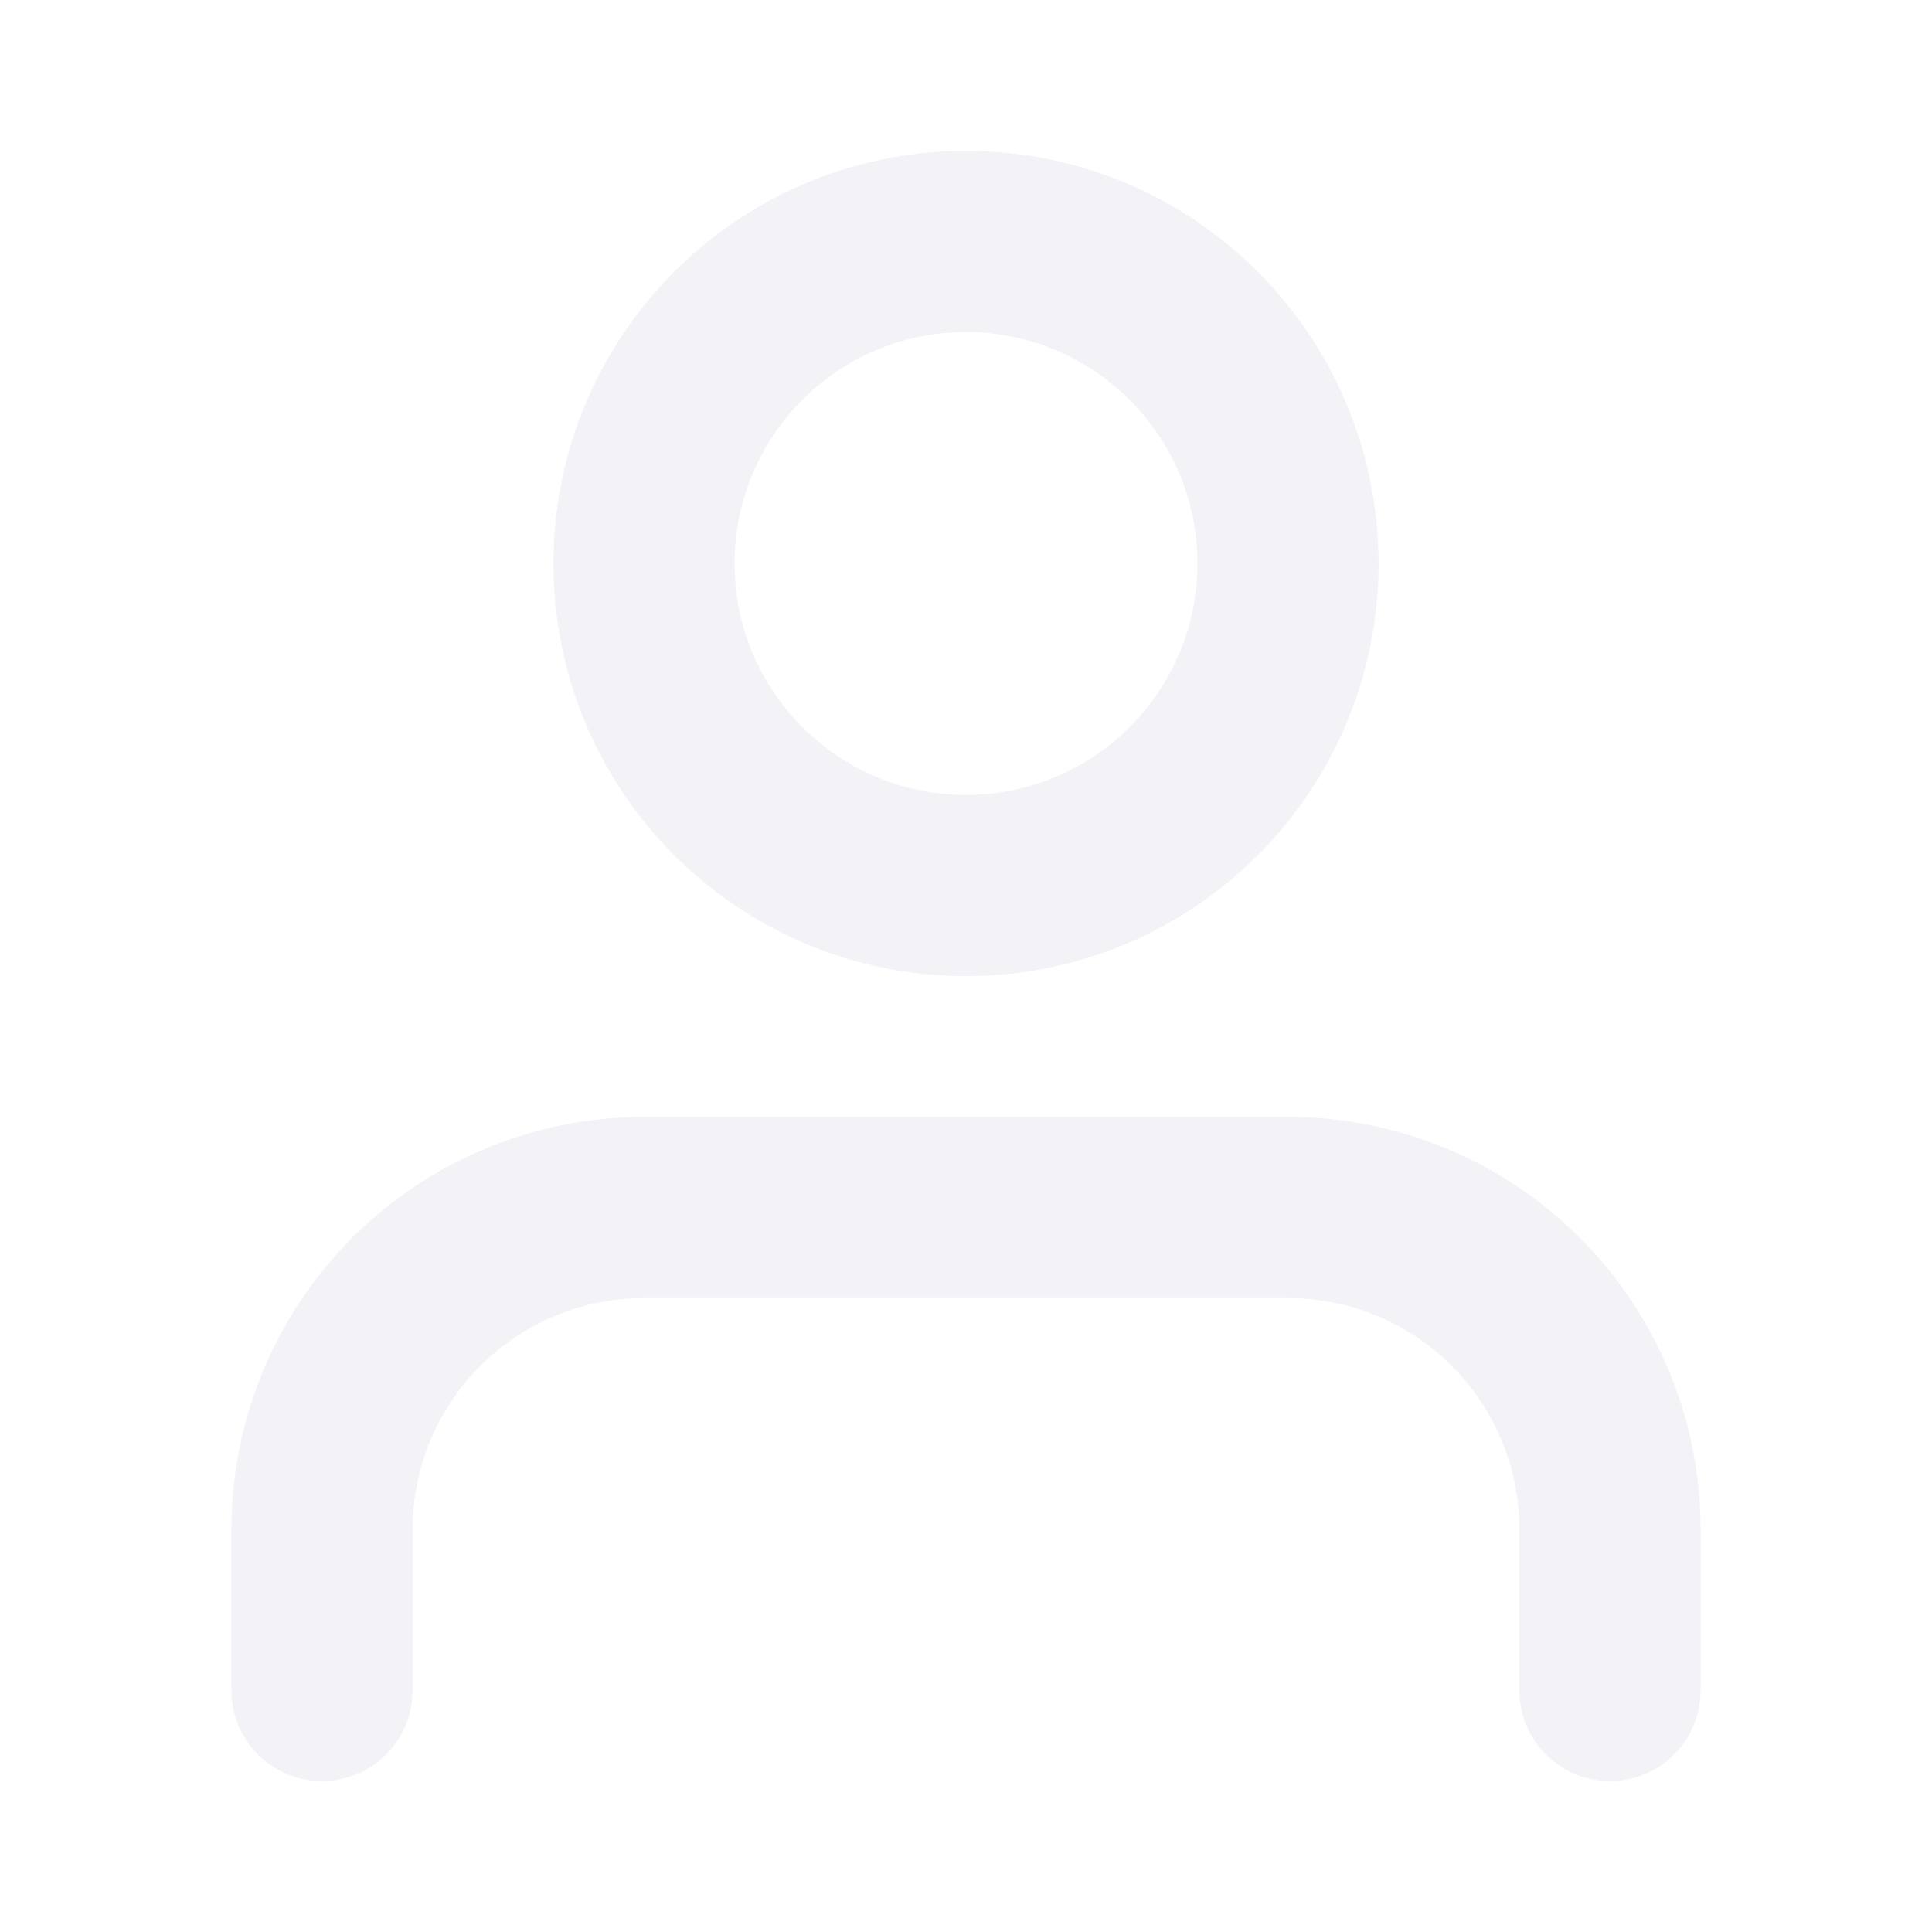
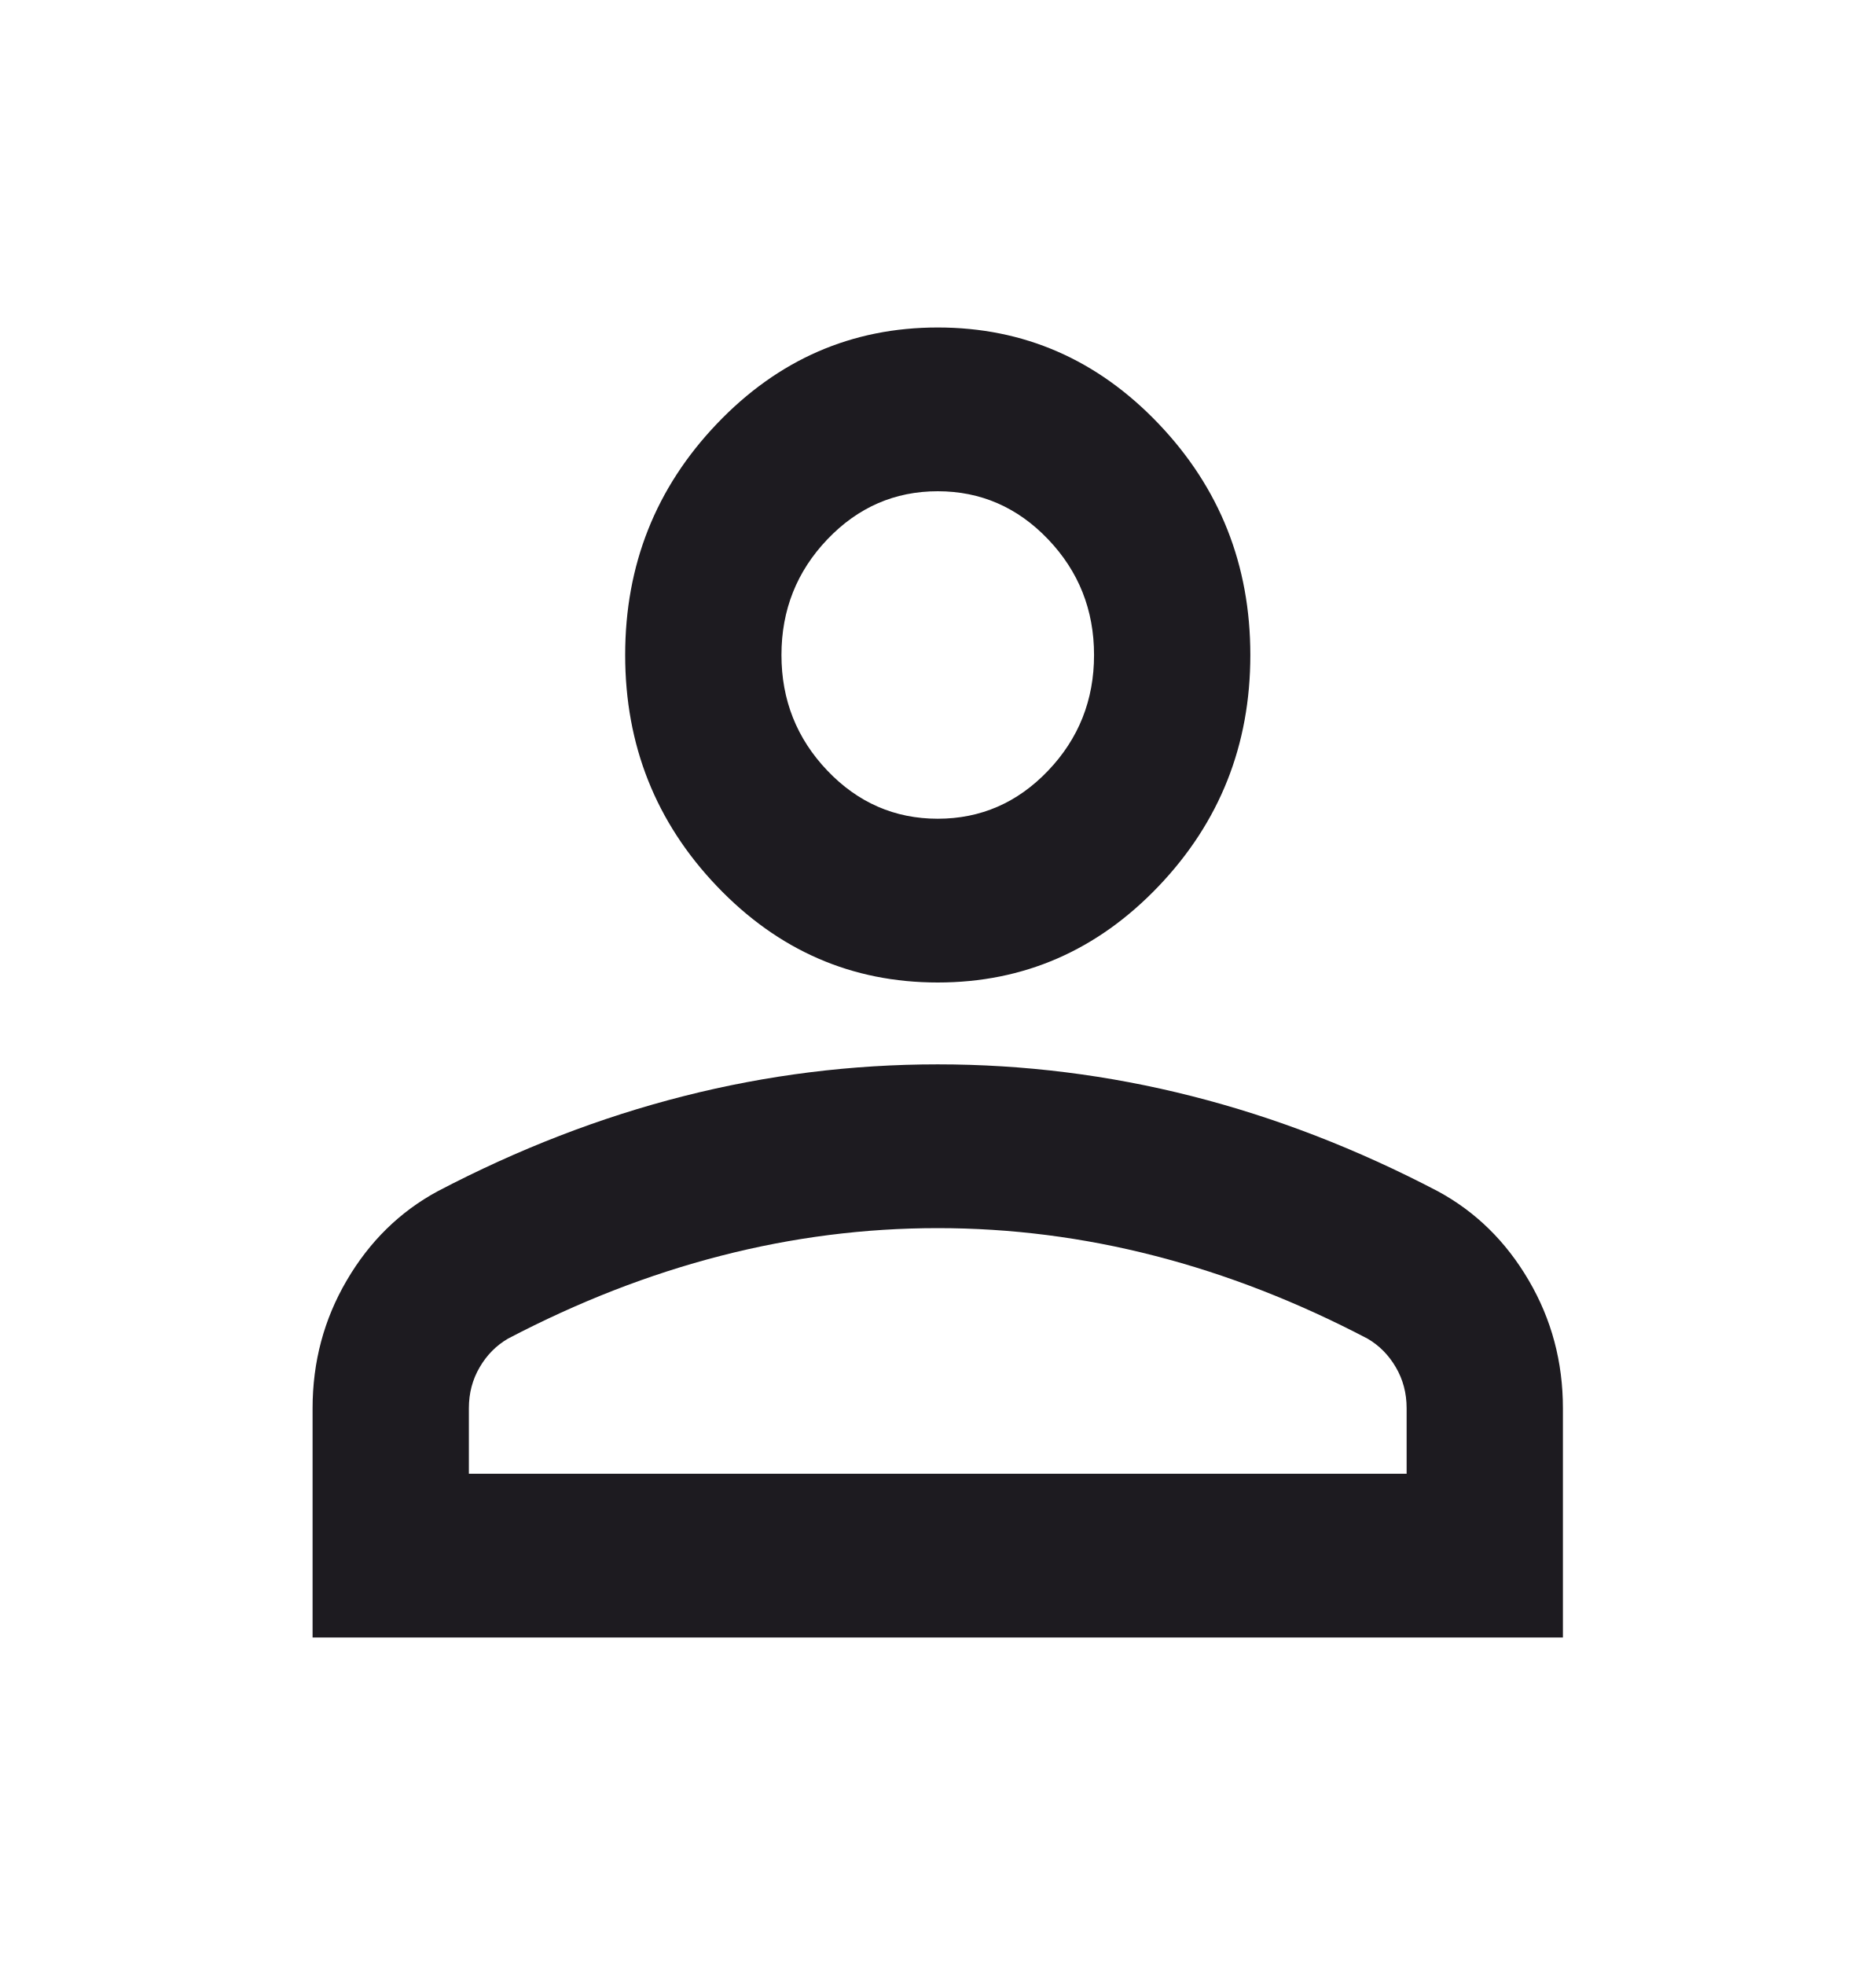
- <svg xmlns="http://www.w3.org/2000/svg" width="32" height="32" viewBox="0 0 32 32" fill="none">
-   <path d="M26.667 28V25.333C26.667 23.919 26.105 22.562 25.105 21.562C24.104 20.562 22.748 20 21.333 20H10.667C9.252 20 7.896 20.562 6.895 21.562C5.895 22.562 5.333 23.919 5.333 25.333V28M21.333 9.333C21.333 12.279 18.945 14.667 16 14.667C13.054 14.667 10.667 12.279 10.667 9.333C10.667 6.388 13.054 4 16 4C18.945 4 21.333 6.388 21.333 9.333Z" stroke="#F2F2F7" stroke-width="3" stroke-linecap="round" stroke-linejoin="round" />
+ <svg xmlns="http://www.w3.org/2000/svg" width="42" height="44" viewBox="0 0 42 44" fill="none">
+   <path d="M21 22C19.075 22 17.427 21.282 16.056 19.846C14.685 18.41 14 16.683 14 14.667C14 12.65 14.685 10.924 16.056 9.487C17.427 8.051 19.075 7.333 21 7.333C22.925 7.333 24.573 8.051 25.944 9.487C27.315 10.924 28 12.65 28 14.667C28 16.683 27.315 18.41 25.944 19.846C24.573 21.282 22.925 22 21 22ZM7 36.667V31.533C7 30.494 7.255 29.54 7.766 28.669C8.276 27.798 8.954 27.133 9.8 26.675C11.608 25.728 13.446 25.017 15.312 24.544C17.179 24.07 19.075 23.833 21 23.833C22.925 23.833 24.821 24.07 26.688 24.544C28.554 25.017 30.392 25.728 32.2 26.675C33.046 27.133 33.724 27.798 34.234 28.669C34.745 29.54 35 30.494 35 31.533V36.667H7ZM10.5 33H31.5V31.533C31.5 31.197 31.42 30.892 31.259 30.617C31.099 30.342 30.887 30.128 30.625 29.975C29.05 29.15 27.46 28.531 25.856 28.119C24.252 27.706 22.633 27.5 21 27.5C19.367 27.5 17.748 27.706 16.144 28.119C14.54 28.531 12.95 29.15 11.375 29.975C11.113 30.128 10.901 30.342 10.741 30.617C10.58 30.892 10.5 31.197 10.5 31.533V33ZM21 18.333C21.962 18.333 22.787 17.974 23.472 17.256C24.157 16.538 24.5 15.675 24.5 14.667C24.5 13.658 24.157 12.795 23.472 12.077C22.787 11.359 21.962 11 21 11C20.038 11 19.213 11.359 18.528 12.077C17.843 12.795 17.5 13.658 17.5 14.667C17.5 15.675 17.843 16.538 18.528 17.256C19.213 17.974 20.038 18.333 21 18.333Z" fill="#1D1B20" />
</svg>
